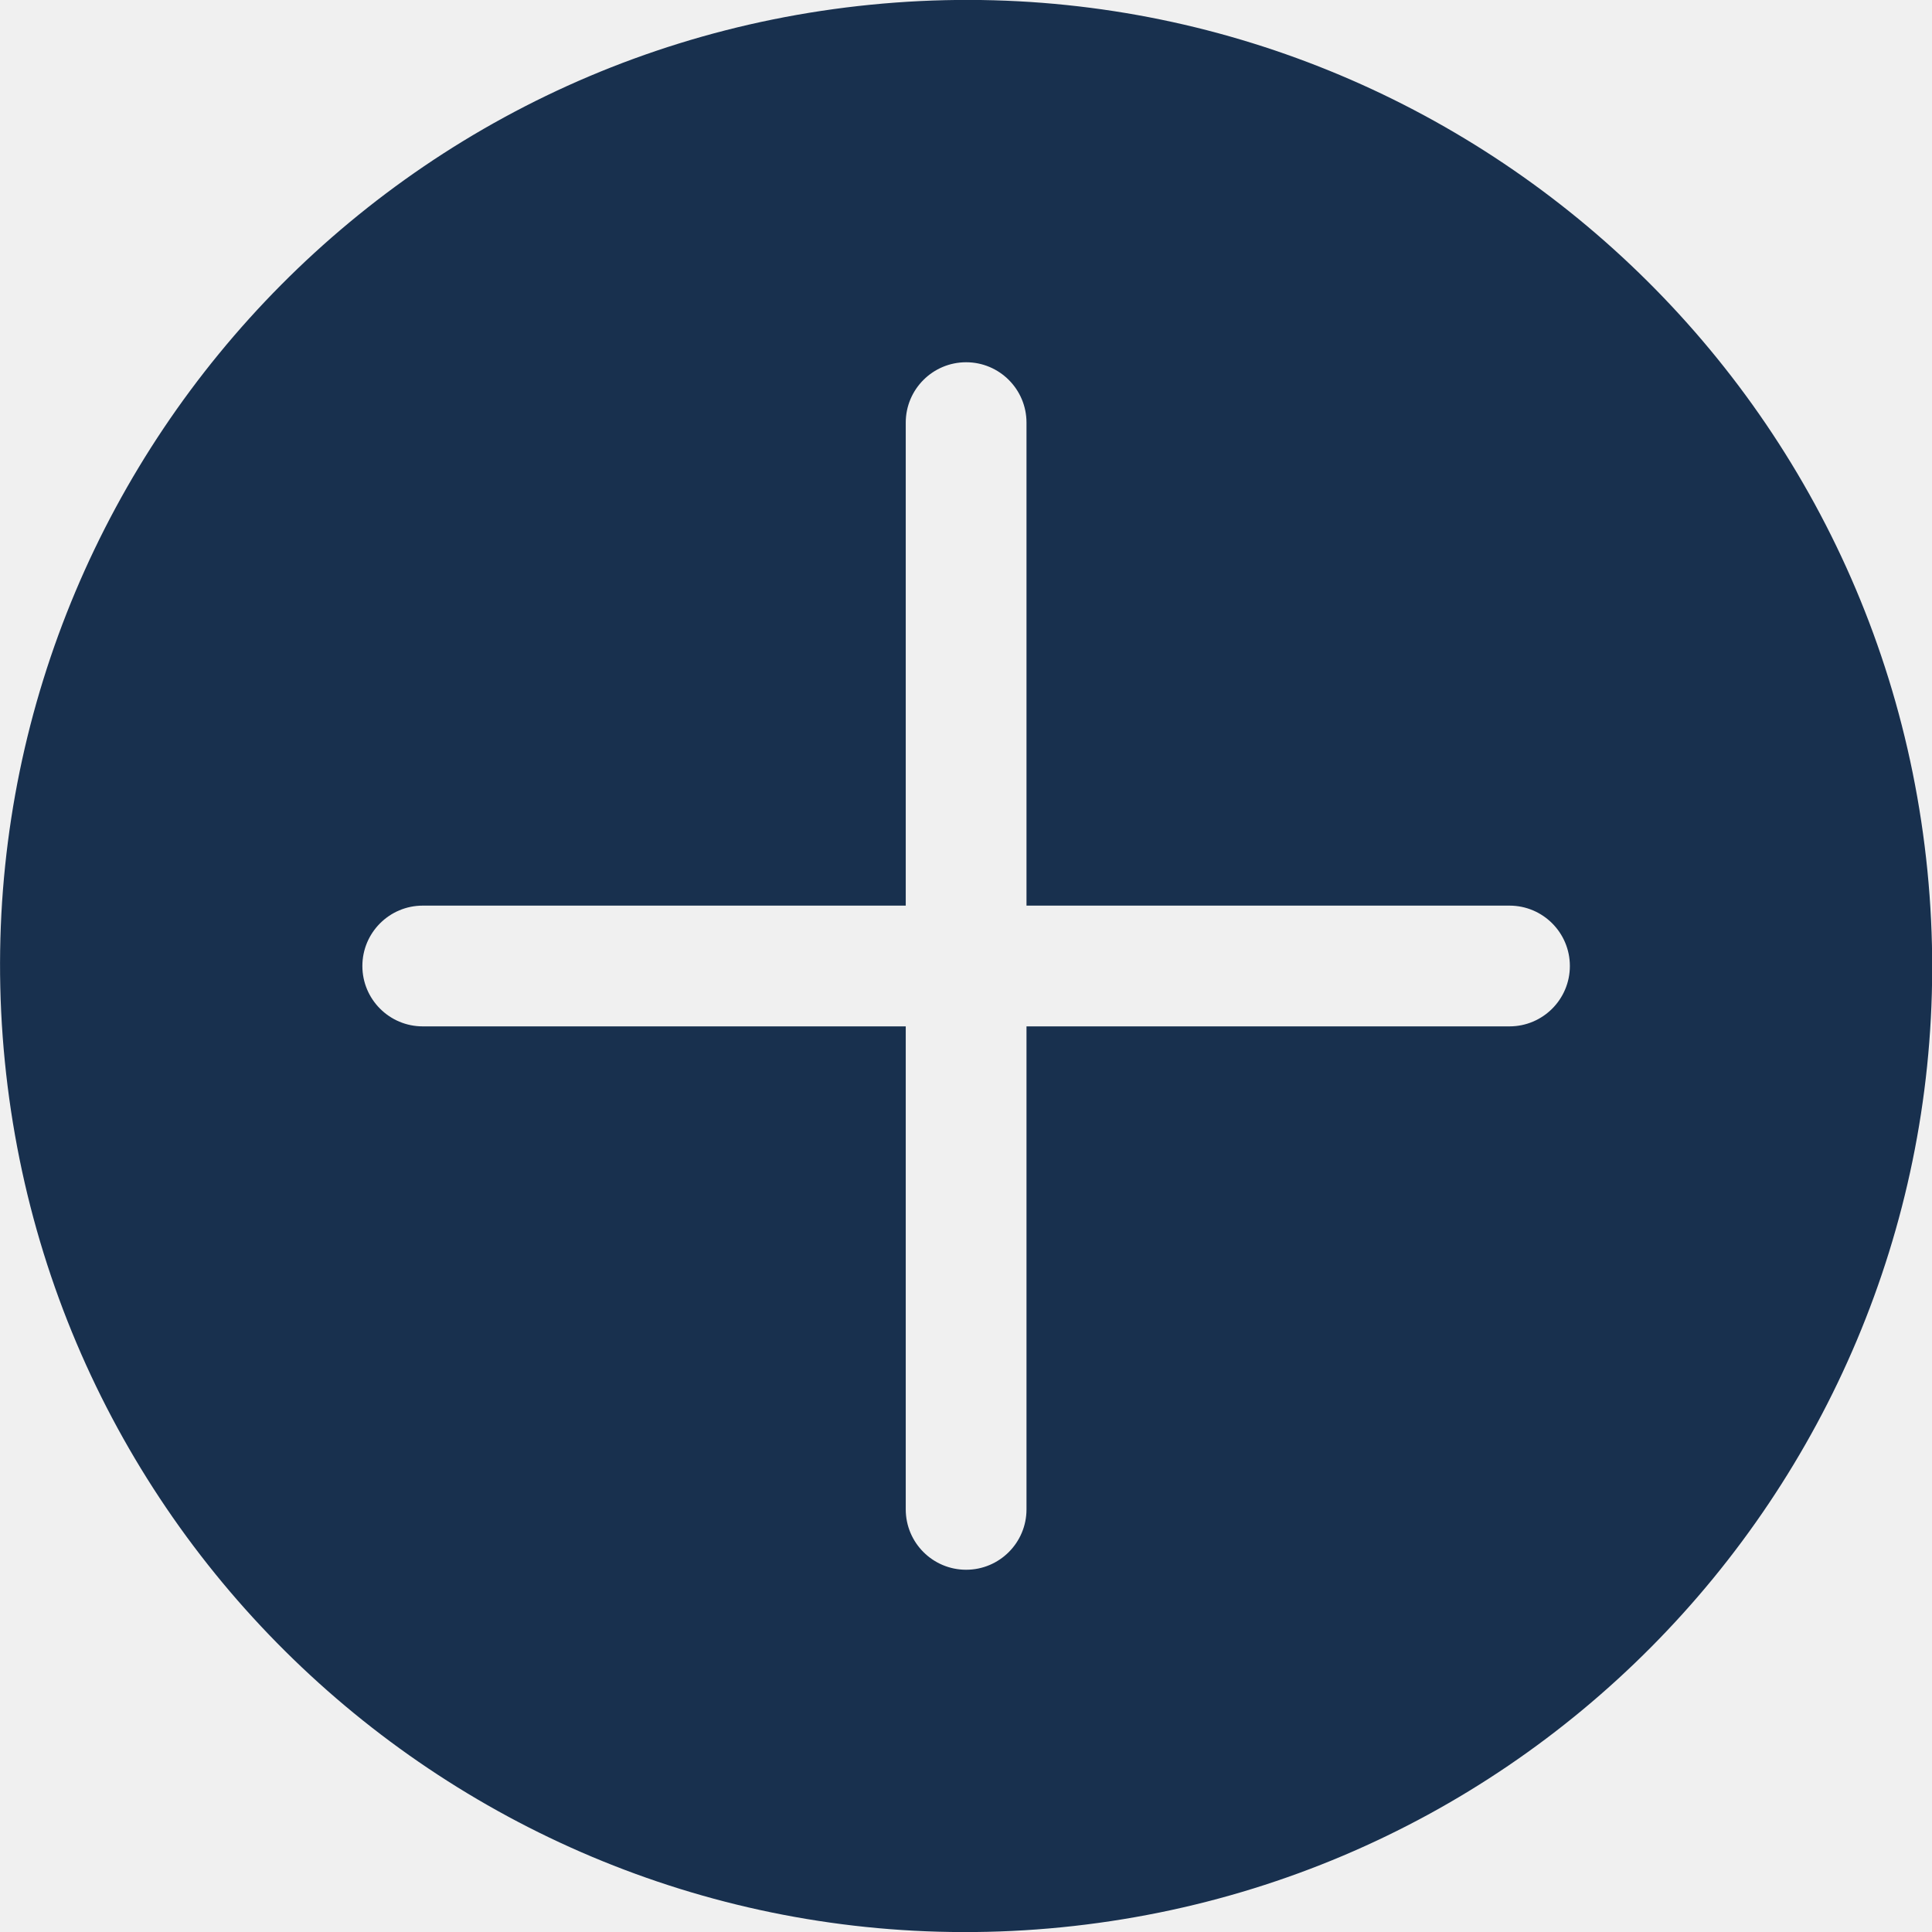
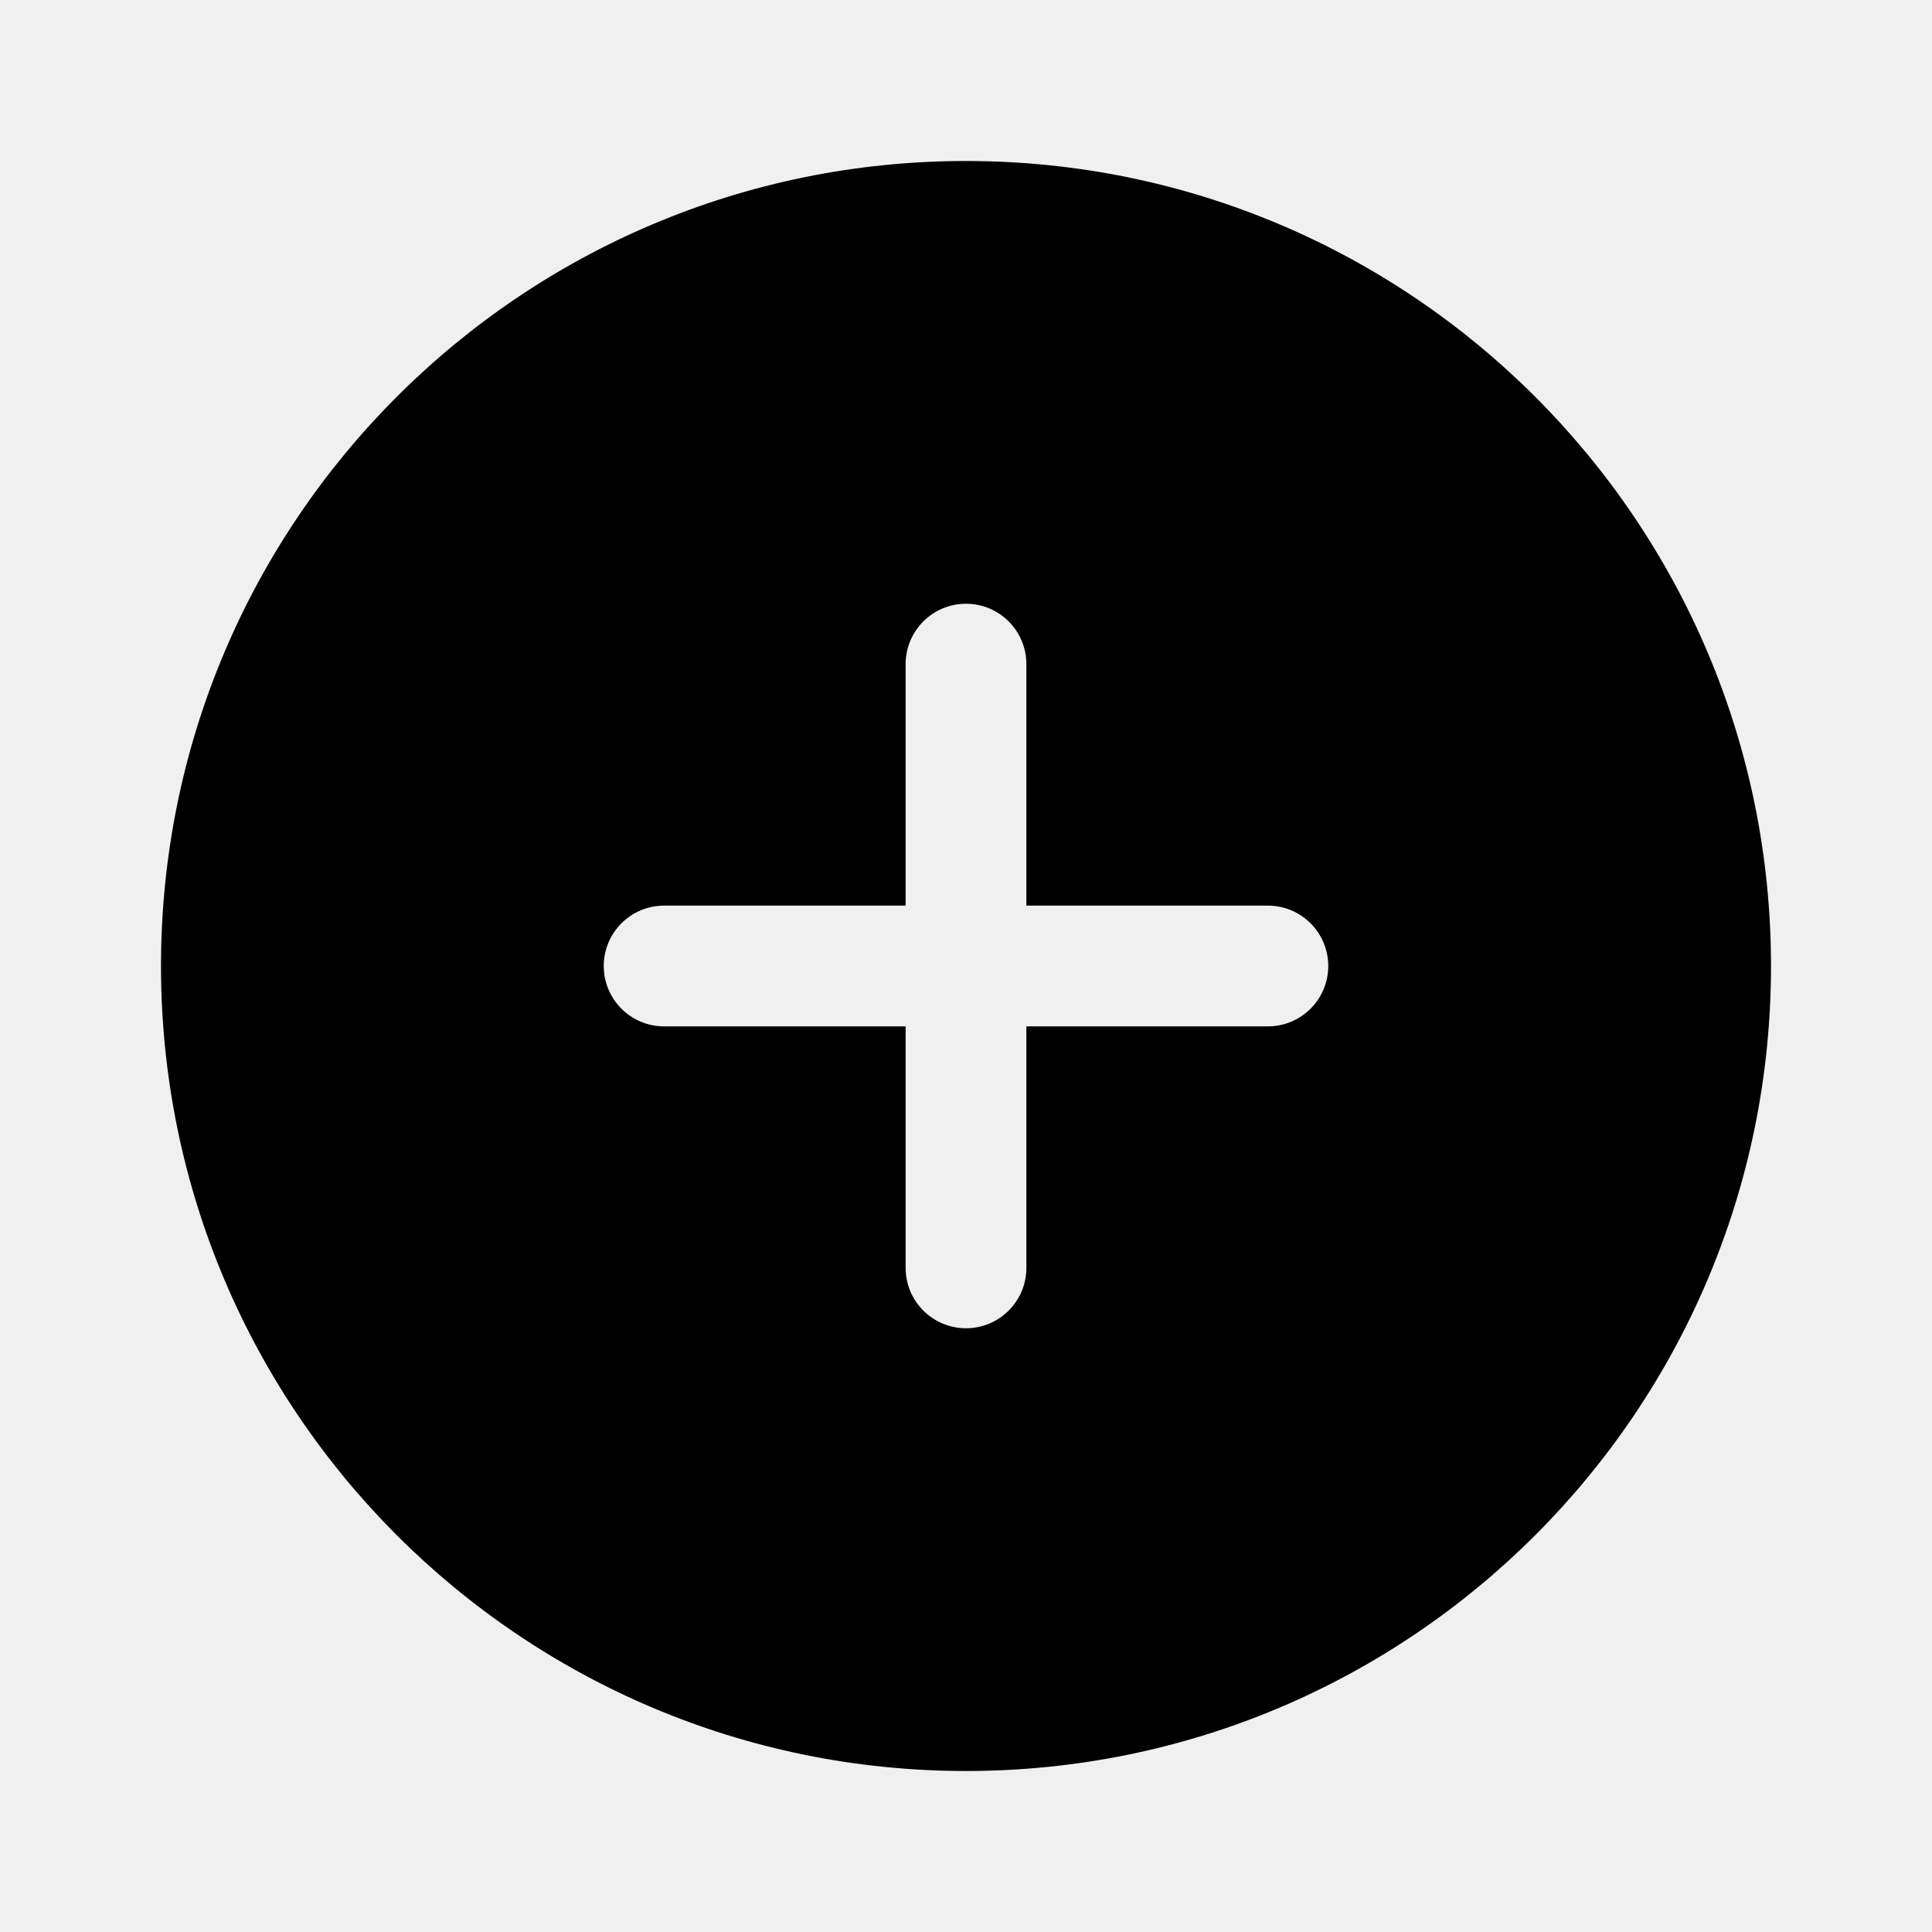
- <svg xmlns="http://www.w3.org/2000/svg" xmlns:xlink="http://www.w3.org/1999/xlink" width="16px" height="16px" viewBox="0 0 16 16" version="1.1">
+ <svg xmlns="http://www.w3.org/2000/svg" t="1656661384238" class="icon" viewBox="0 0 1024 1024" version="1.1" p-id="3023" width="200" height="200">
  <defs>
-     <filter color-interpolation-filters="auto" id="filter-1">
-       <feColorMatrix in="SourceGraphic" type="matrix" values="0 0 0 0 0.094 0 0 0 0 0.188 0 0 0 0 0.306 0 0 0 1 0" />
-     </filter>
-     <polygon id="path-2" points="0 0 16.001 0 16.001 16.001 0 16.001" />
+     <style type="text/css">@font-face { font-family: feedback-iconfont; src: url("//at.alicdn.com/t/font_1031158_u69w8yhxdu.woff2?t=1630033759944") format("woff2"), url("//at.alicdn.com/t/font_1031158_u69w8yhxdu.woff?t=1630033759944") format("woff"), url("//at.alicdn.com/t/font_1031158_u69w8yhxdu.ttf?t=1630033759944") format("truetype"); }
+ @font-face { font-family: feedback-iconfont; src: url("//at.alicdn.com/t/font_1031158_u69w8yhxdu.woff2?t=1630033759944") format("woff2"), url("//at.alicdn.com/t/font_1031158_u69w8yhxdu.woff?t=1630033759944") format("woff"), url("//at.alicdn.com/t/font_1031158_u69w8yhxdu.ttf?t=1630033759944") format("truetype"); }
+ @font-face { font-family: feedback-iconfont; src: url("//at.alicdn.com/t/font_1031158_u69w8yhxdu.woff2?t=1630033759944") format("woff2"), url("//at.alicdn.com/t/font_1031158_u69w8yhxdu.woff?t=1630033759944") format("woff"), url("//at.alicdn.com/t/font_1031158_u69w8yhxdu.ttf?t=1630033759944") format("truetype"); }
+ @font-face { font-family: feedback-iconfont; src: url("//at.alicdn.com/t/font_1031158_1uhr8ri0pk5.eot?#iefix") format("embedded-opentype"), url("//at.alicdn.com/t/font_1031158_1uhr8ri0pk5.woff2") format("woff2"), url("//at.alicdn.com/t/font_1031158_1uhr8ri0pk5.woff") format("woff"), url("//at.alicdn.com/t/font_1031158_1uhr8ri0pk5.ttf") format("truetype"), url("//at.alicdn.com/t/font_1031158_1uhr8ri0pk5.svg#iconfont") format("svg"); }
+ @font-face { font-family: feedback-iconfont; src: url("//at.alicdn.com/t/font_1031158_1uhr8ri0pk5.eot?#iefix") format("embedded-opentype"), url("//at.alicdn.com/t/font_1031158_1uhr8ri0pk5.woff2") format("woff2"), url("//at.alicdn.com/t/font_1031158_1uhr8ri0pk5.woff") format("woff"), url("//at.alicdn.com/t/font_1031158_1uhr8ri0pk5.ttf") format("truetype"), url("//at.alicdn.com/t/font_1031158_1uhr8ri0pk5.svg#iconfont") format("svg"); }
+ @font-face { font-family: feedback-iconfont; src: url("//at.alicdn.com/t/font_1031158_u69w8yhxdu.woff2?t=1630033759944") format("woff2"), url("//at.alicdn.com/t/font_1031158_u69w8yhxdu.woff?t=1630033759944") format("woff"), url("//at.alicdn.com/t/font_1031158_u69w8yhxdu.ttf?t=1630033759944") format("truetype"); }
+ @font-face { font-family: feedback-iconfont; src: url("//at.alicdn.com/t/font_1031158_1uhr8ri0pk5.eot?#iefix") format("embedded-opentype"), url("//at.alicdn.com/t/font_1031158_1uhr8ri0pk5.woff2") format("woff2"), url("//at.alicdn.com/t/font_1031158_1uhr8ri0pk5.woff") format("woff"), url("//at.alicdn.com/t/font_1031158_1uhr8ri0pk5.ttf") format("truetype"), url("//at.alicdn.com/t/font_1031158_1uhr8ri0pk5.svg#iconfont") format("svg"); }
+ @font-face { font-family: feedback-iconfont; src: url("//at.alicdn.com/t/font_1031158_1uhr8ri0pk5.eot?#iefix") format("embedded-opentype"), url("//at.alicdn.com/t/font_1031158_1uhr8ri0pk5.woff2") format("woff2"), url("//at.alicdn.com/t/font_1031158_1uhr8ri0pk5.woff") format("woff"), url("//at.alicdn.com/t/font_1031158_1uhr8ri0pk5.ttf") format("truetype"), url("//at.alicdn.com/t/font_1031158_1uhr8ri0pk5.svg#iconfont") format("svg"); }
+ </style>
  </defs>
-   <g id="页面-1" stroke="none" stroke-width="1" fill="none" fill-rule="evenodd">
-     <g id="2-1地址监控-未登录" transform="translate(-367, -150)">
-       <g id="编组" transform="translate(355, 140)" filter="url(#filter-1)">
-         <g transform="translate(12, 10)">
-           <mask id="mask-3" fill="white">
-             <use xlink:href="#path-2" />
-           </mask>
-           <g id="Clip-2" />
-           <path d="M12.501,8.5 L8.501,8.5 L8.501,12.5 C8.501,12.776 8.277,13 8.001,13 C7.725,13 7.501,12.776 7.501,12.5 L7.501,8.5 L3.501,8.5 C3.225,8.5 3.001,8.276 3.001,8 C3.001,7.724 3.225,7.5 3.501,7.5 L7.501,7.5 L7.501,3.5 C7.501,3.224 7.725,3 8.001,3 C8.277,3 8.501,3.224 8.501,3.5 L8.501,7.5 L12.501,7.5 C12.777,7.5 13.001,7.724 13.001,8 C13.001,8.276 12.777,8.5 12.501,8.5 M15.962,7.21 C15.525,2.813 11.607,-0.397 7.211,0.039 C2.814,0.476 -0.396,4.394 0.04,8.79 C0.477,13.187 4.395,16.397 8.791,15.961 C13.188,15.524 16.398,11.606 15.962,7.21" id="Fill-1" fill="#000000" mask="url(#mask-3)" />
-         </g>
-       </g>
-     </g>
-   </g>
+   <path d="M512 85.333c235.637 0 426.667 191.029 426.667 426.667S747.637 938.667 512 938.667 85.333 747.637 85.333 512 276.363 85.333 512 85.333z m0 234.667a32 32 0 0 0-32 32v128H352a32 32 0 0 0 0 64h128v128a32 32 0 0 0 64 0V544h128a32 32 0 0 0 0-64H544V352a32 32 0 0 0-32-32z" p-id="3024" />
</svg>
